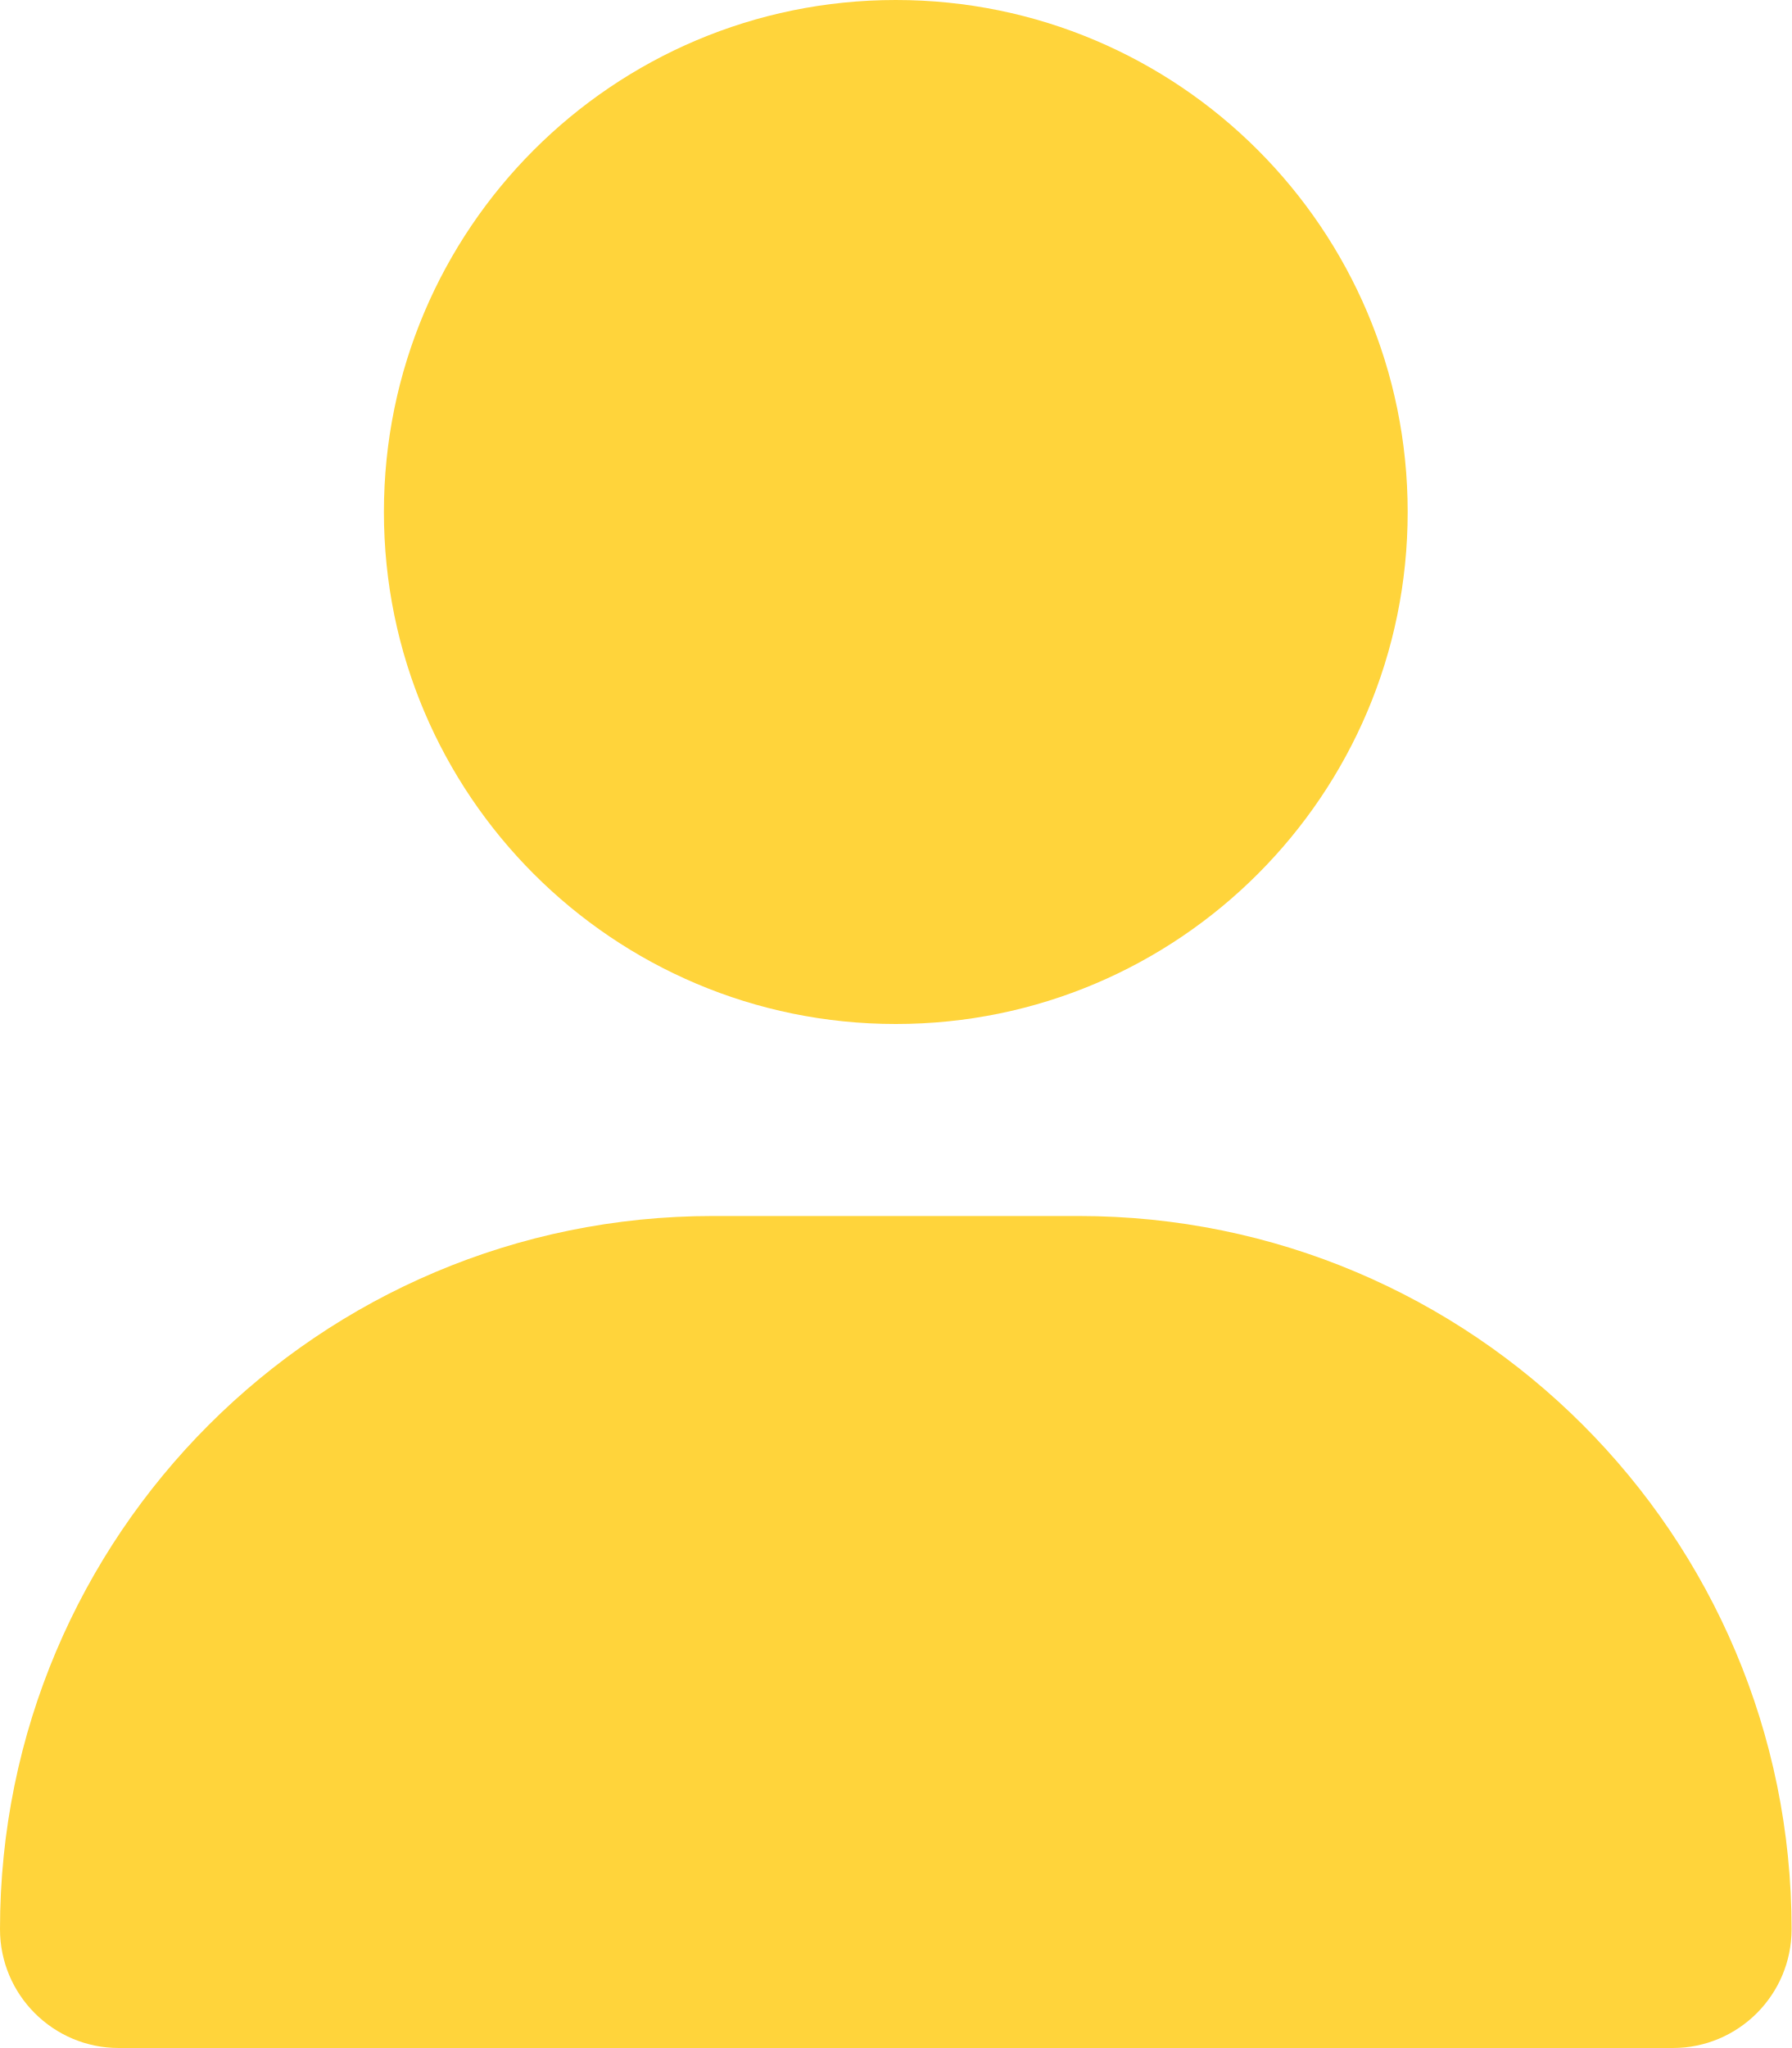
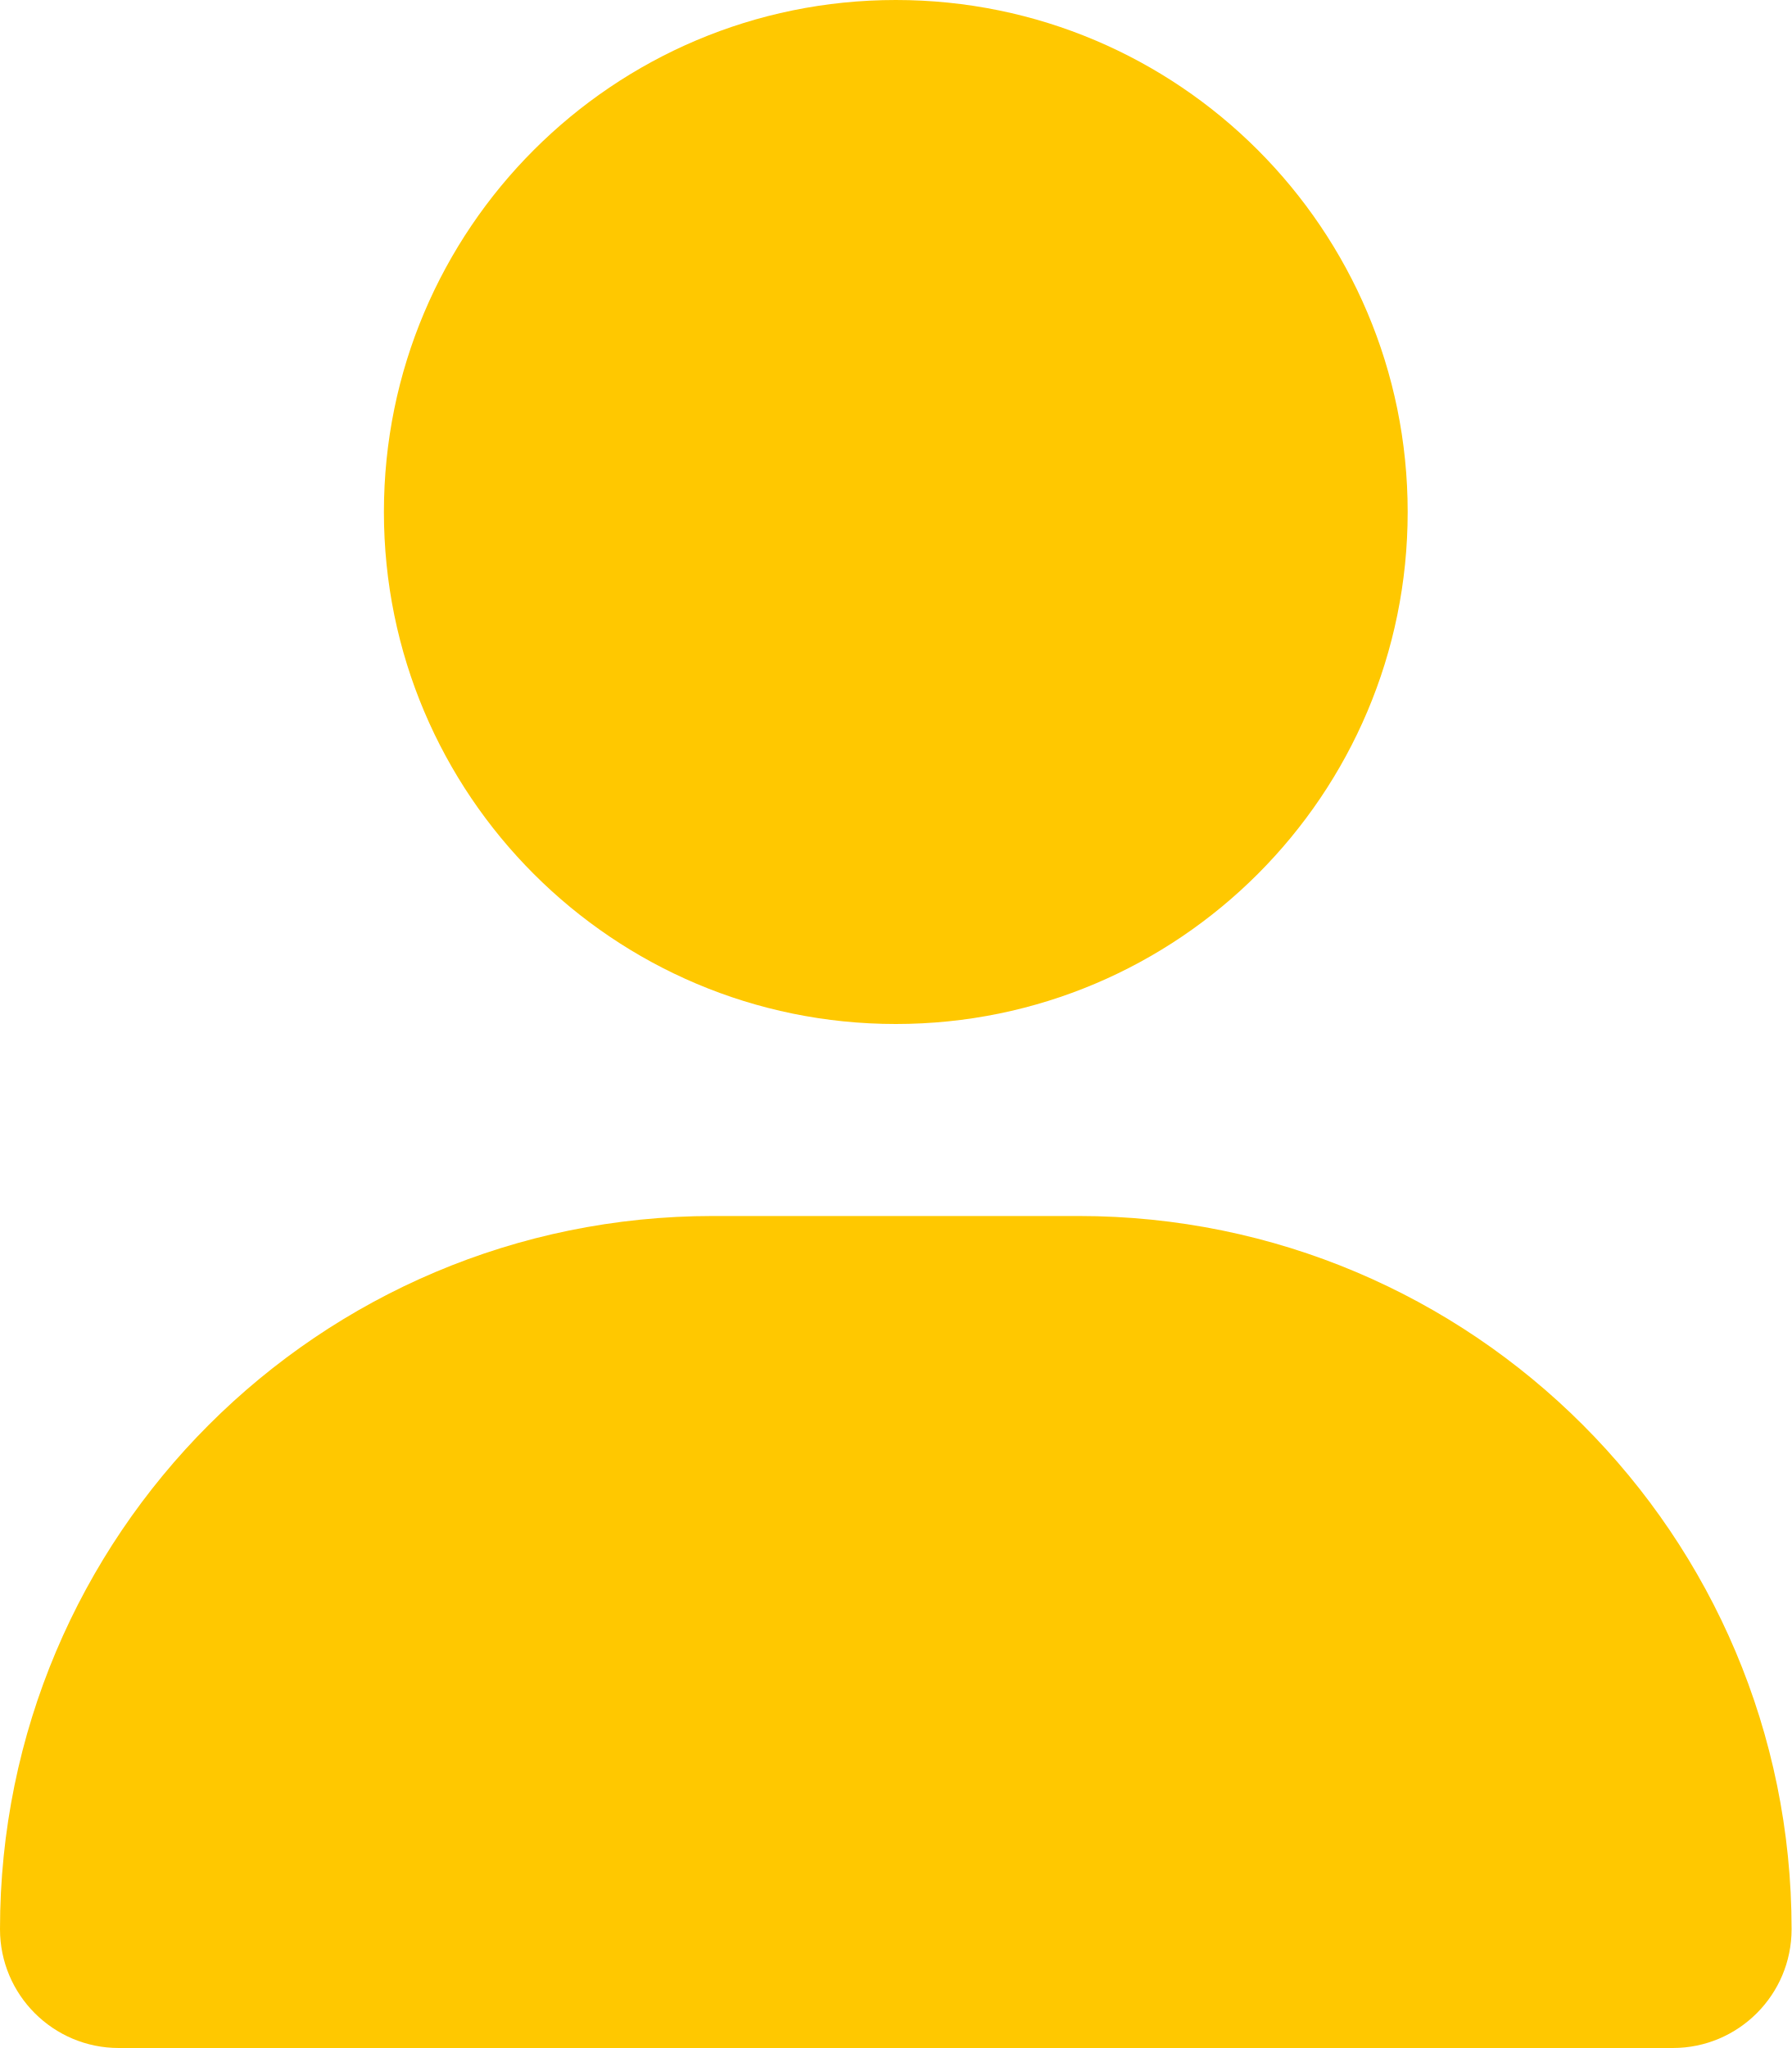
<svg xmlns="http://www.w3.org/2000/svg" height="32" width="28" viewBox="0 0 448 512">
-   <path fill="#FFD43B" d="M224 256A128 128 0 1 0 224 0a128 128 0 1 0 0 256zm-45.7 48C79.8 304 0 383.8 0 482.3C0 498.7 13.3 512 29.7 512l388.6 0c16.4 0 29.7-13.3 29.7-29.7C448 383.8 368.2 304 269.7 304l-91.4 0z" />
+   <path fill="#ffc800" d="M224 256A128 128 0 1 0 224 0a128 128 0 1 0 0 256zm-45.7 48C79.8 304 0 383.8 0 482.3C0 498.7 13.3 512 29.7 512l388.6 0c16.4 0 29.7-13.3 29.7-29.7C448 383.8 368.2 304 269.7 304l-91.4 0z" />
</svg>
